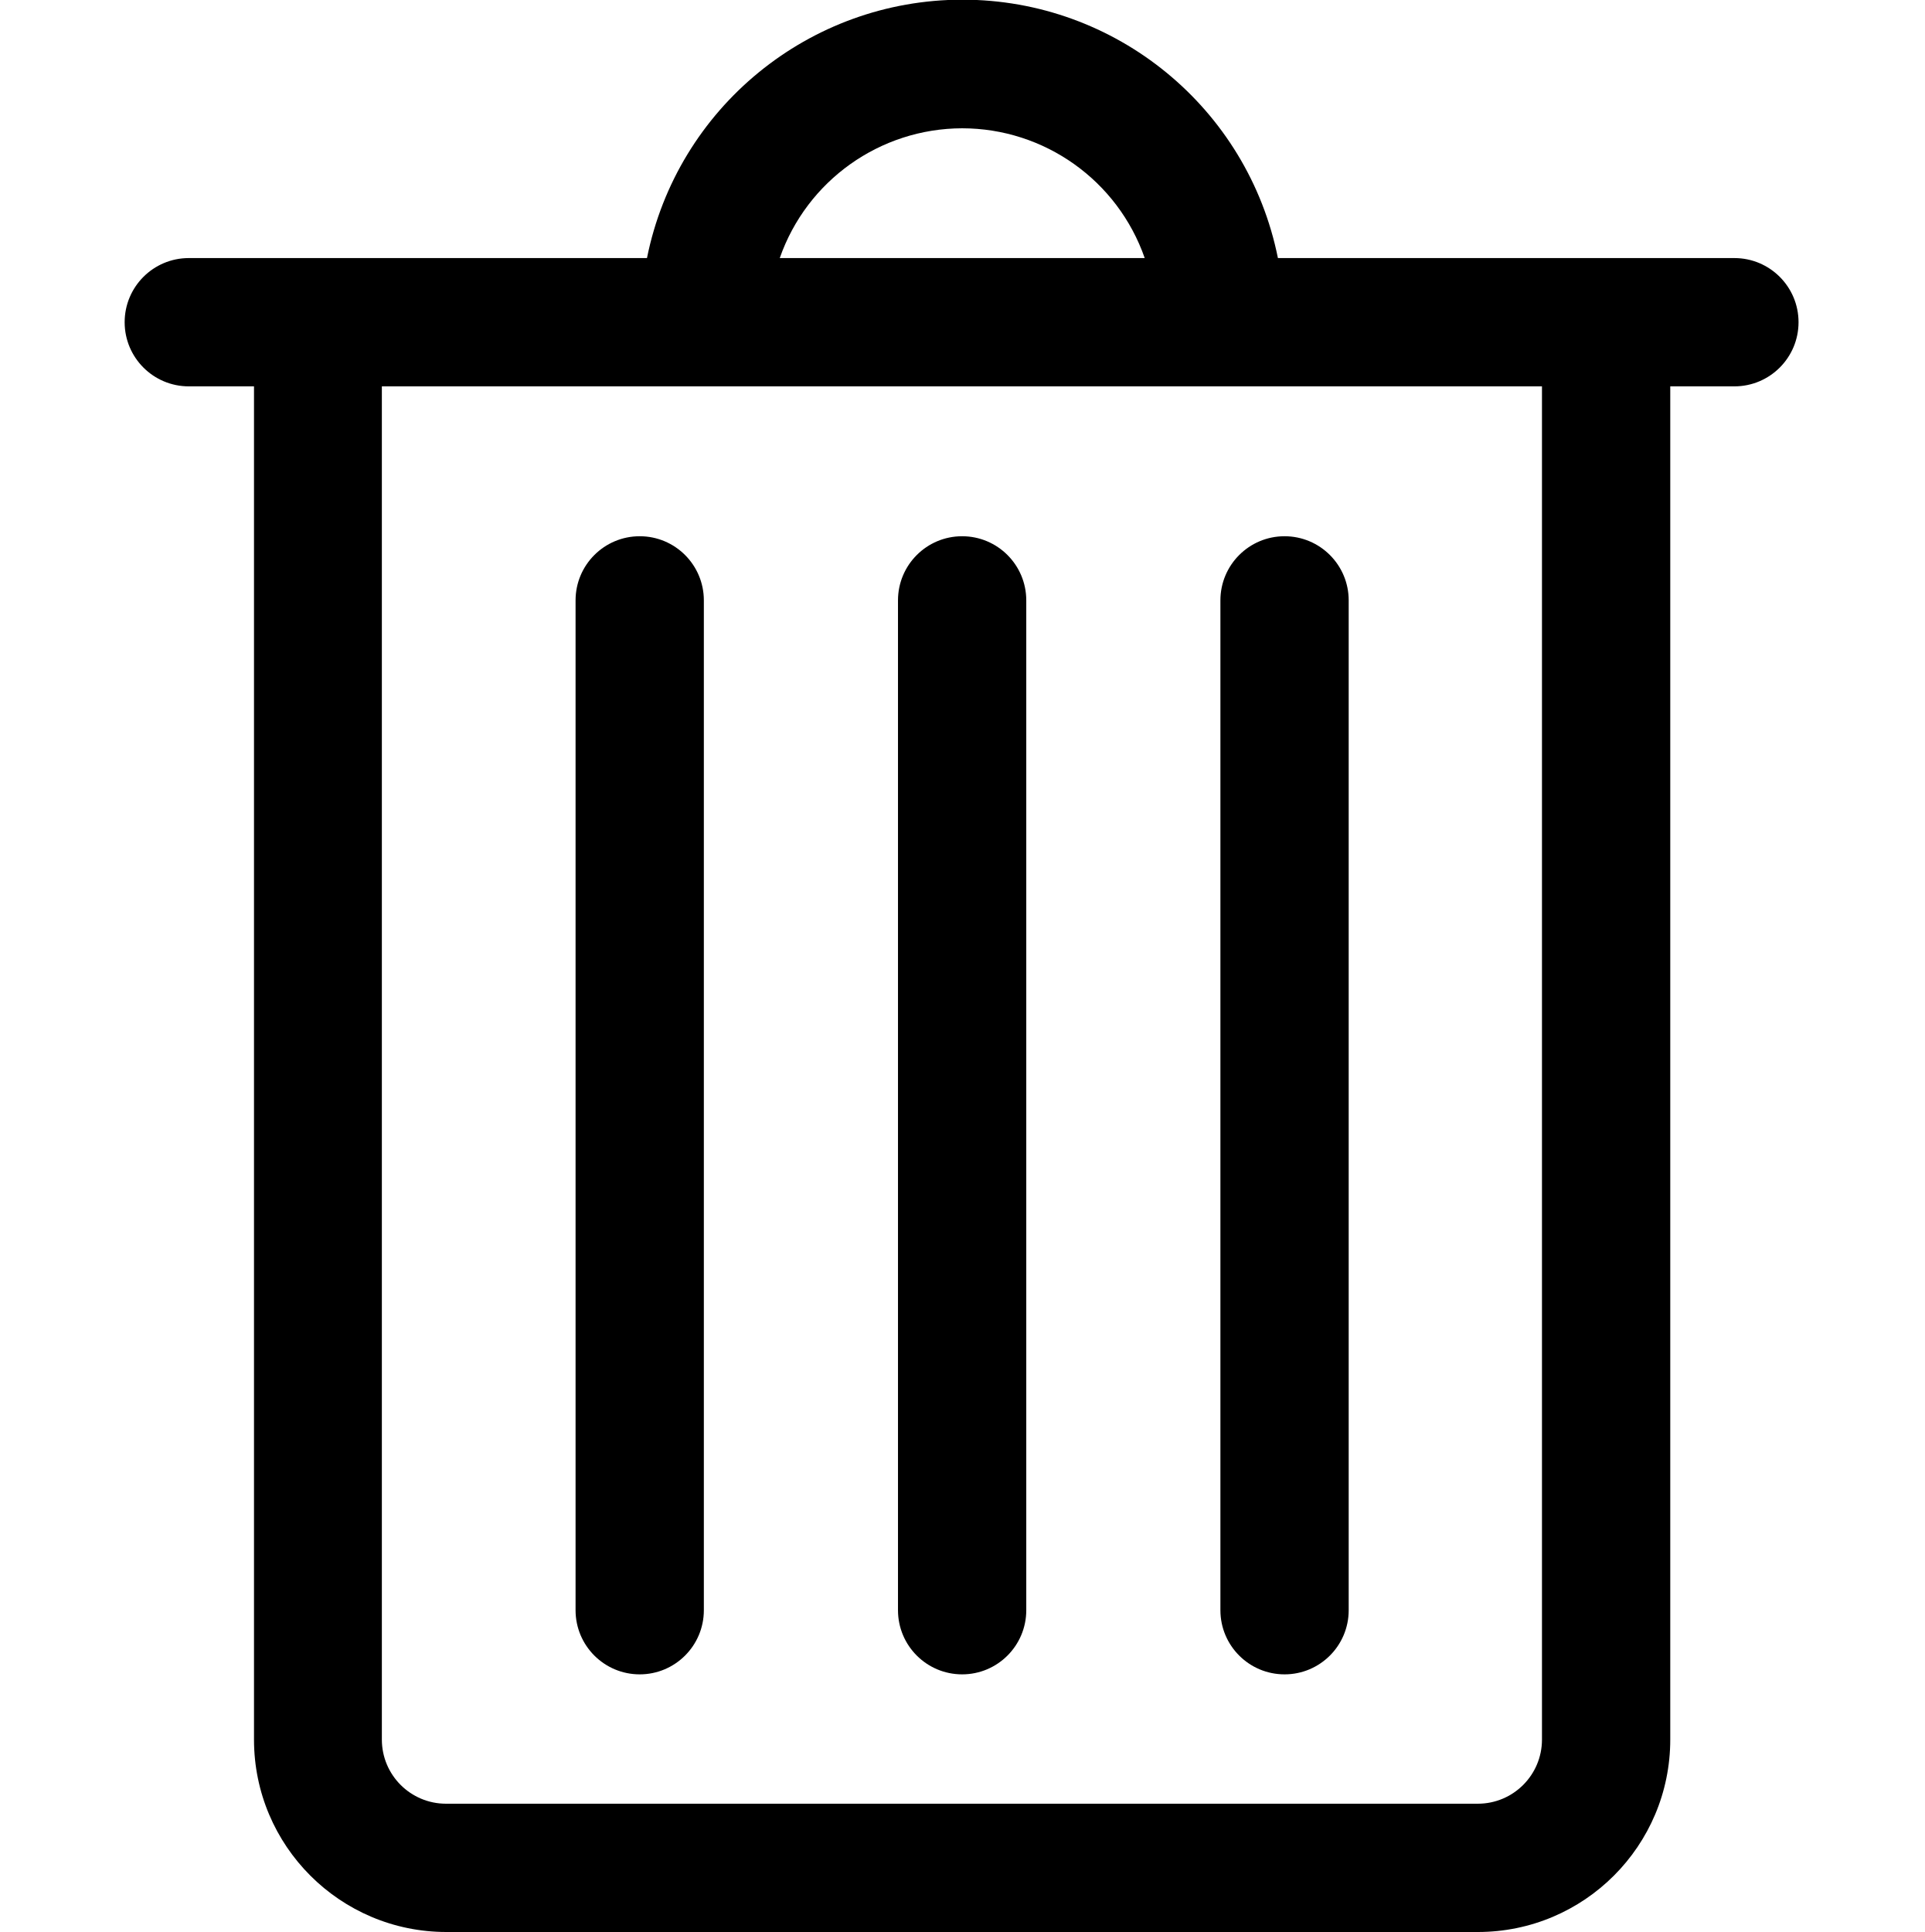
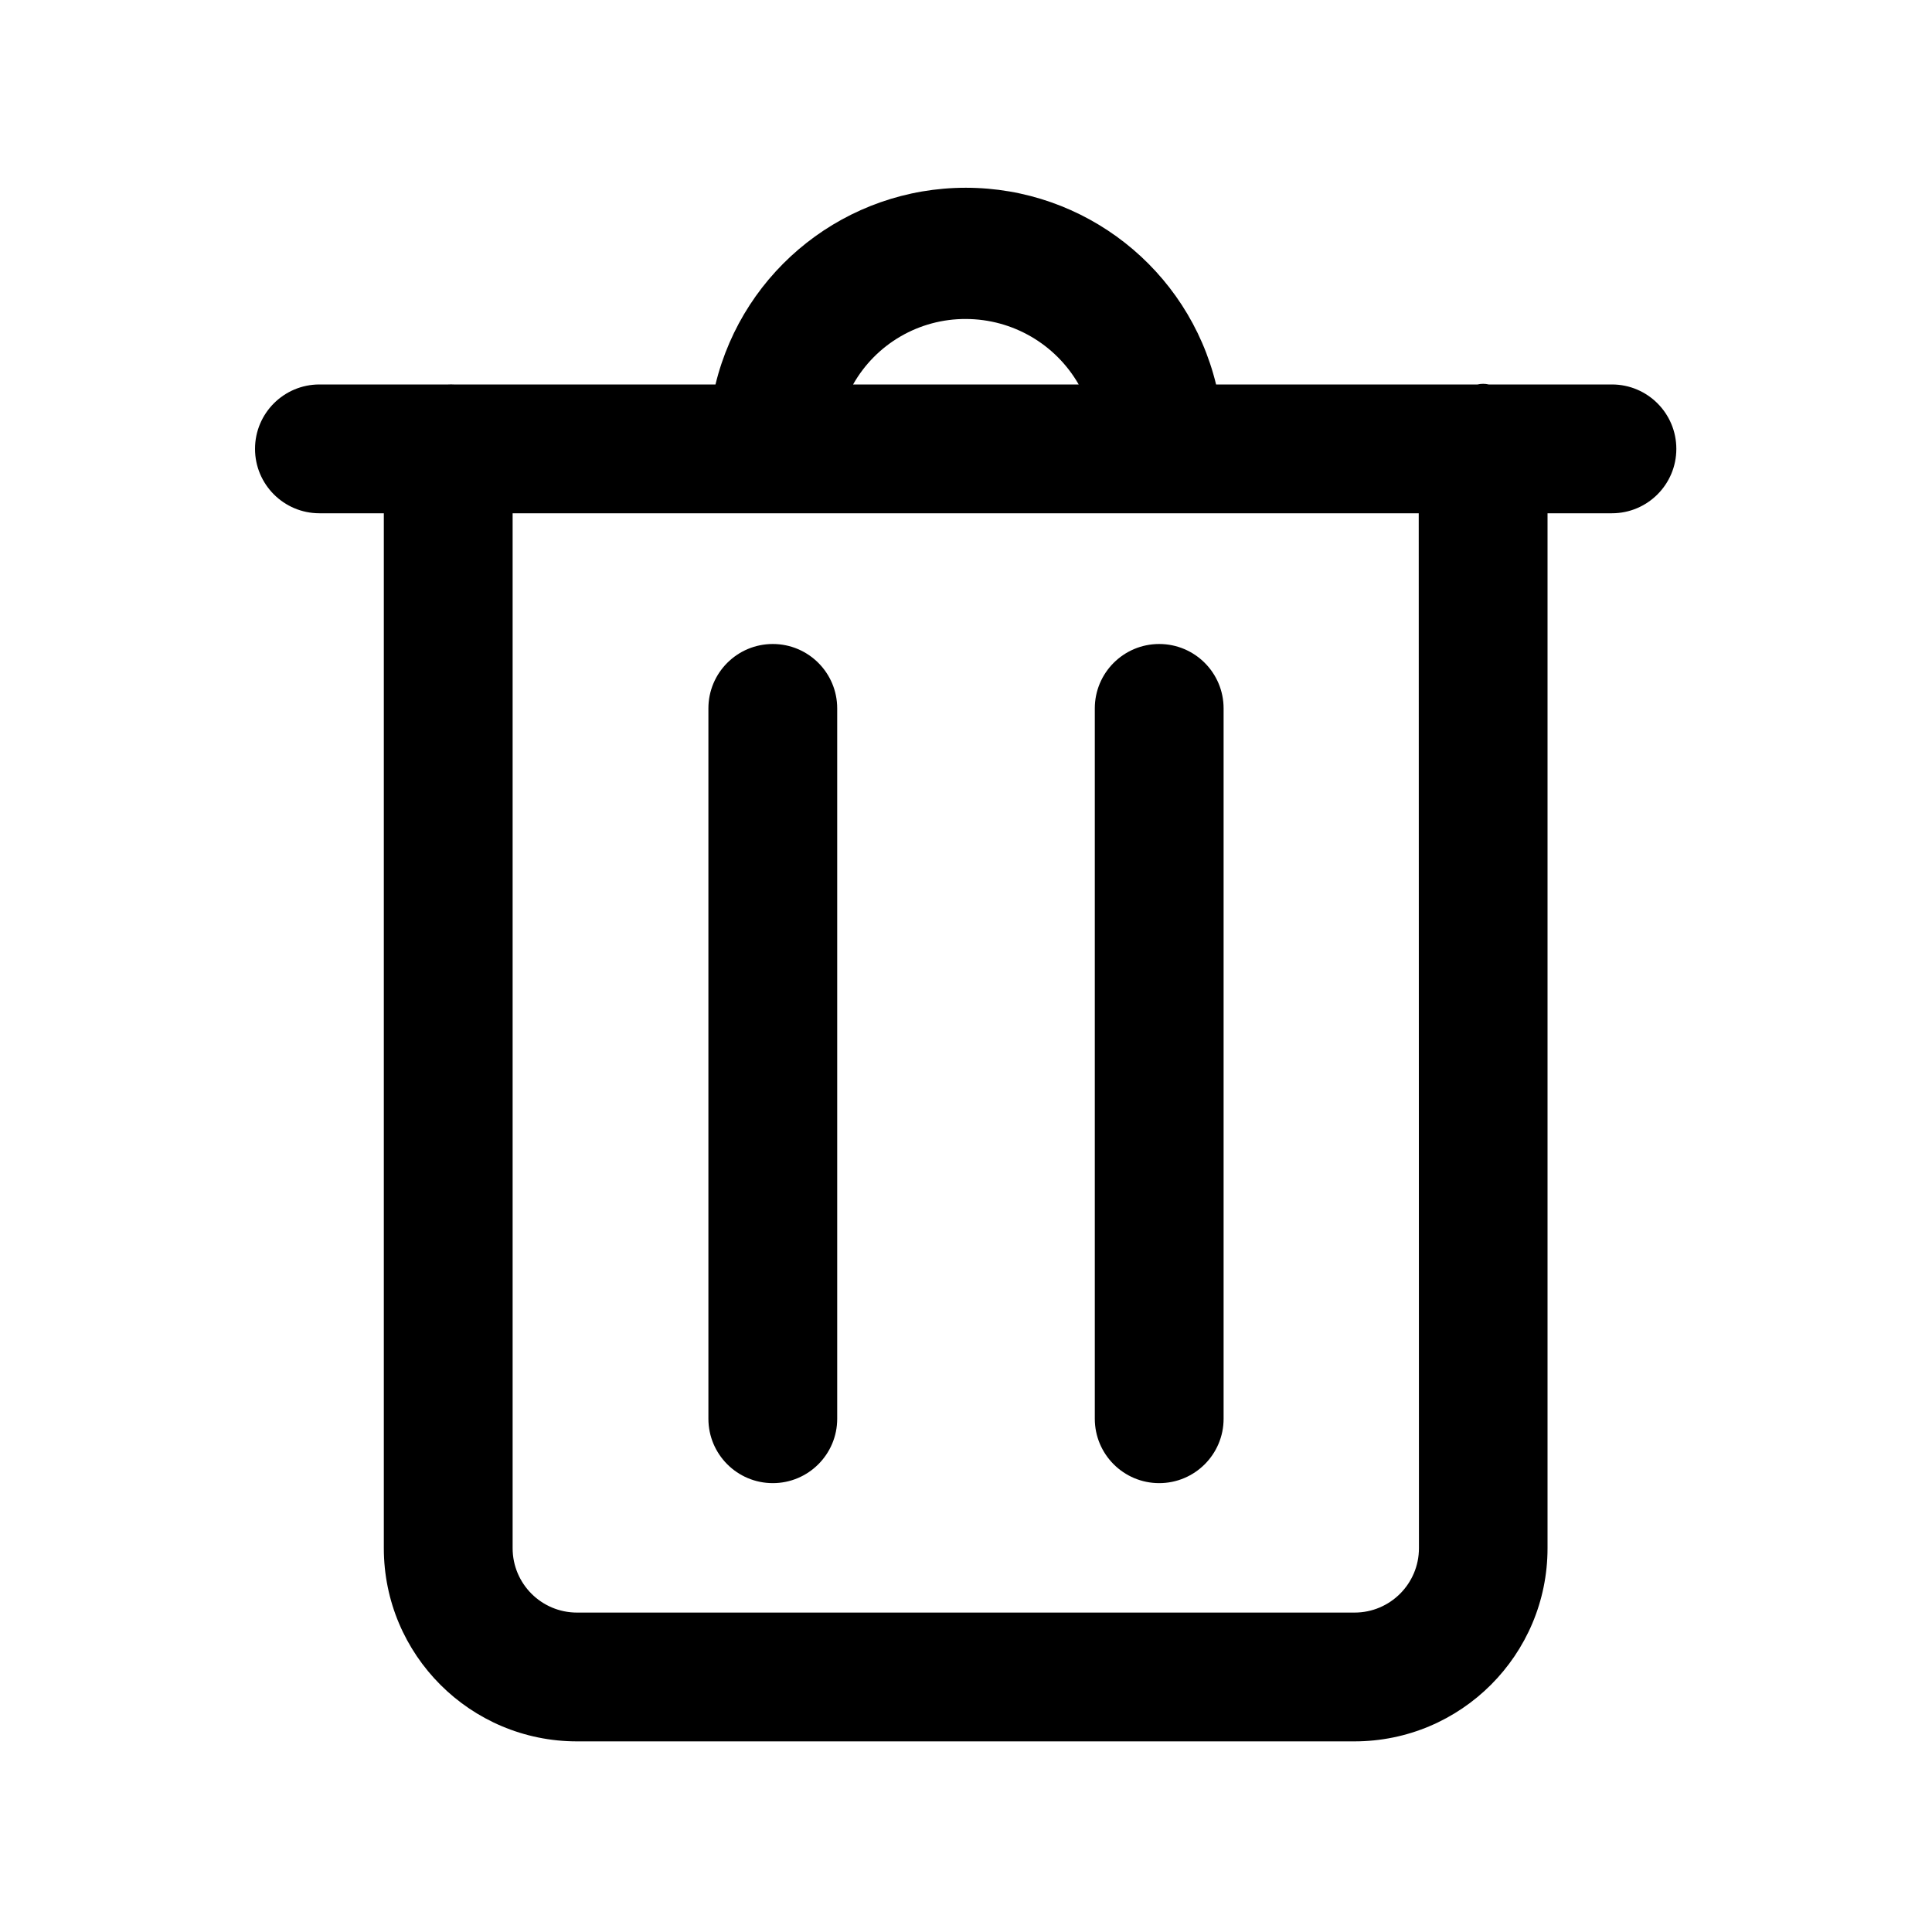
- <svg xmlns="http://www.w3.org/2000/svg" width="current" height="current" viewBox="0 0 90 90.36">
+ <svg xmlns="http://www.w3.org/2000/svg" width="current" height="current" viewBox="0 0 90 90">
  <g fill="current">
-     <path class="cls-2" d="M81.17,11.88H59.77a15.05,15.05,0,0,0-29.51,0H8.83a3,3,0,0,0,0,6h3.05l0,63.29a9,9,0,0,0,9,9H69.12a9,9,0,0,0,9-9V17.88h3a3,3,0,1,0,0-6ZM45,5.81a9.05,9.05,0,0,1,8.54,6.07H36.47A9.06,9.06,0,0,1,45,5.81ZM72.12,81.17a3,3,0,0,1-3,3H20.86a3,3,0,0,1-3-3l0-63.29H72.12Z" transform="translate(0 0.19)" />
-     <path class="cls-2" d="M29.92,78.12a3,3,0,0,0,3-3V27.89a3,3,0,0,0-6,0V75.12A3,3,0,0,0,29.92,78.12Z" transform="translate(0 0.19)" />
-     <path class="cls-2" d="M60.08,78.12a3,3,0,0,0,3-3V27.89a3,3,0,0,0-6,0V75.12A3,3,0,0,0,60.08,78.12Z" transform="translate(0 0.19)" />
-     <path class="cls-2" d="M45,78.12a3,3,0,0,0,3-3V27.89a3,3,0,1,0-6,0V75.12A3,3,0,0,0,45,78.12Z" transform="translate(0 0.19)" />
+     <path d="M75.12,17.91H69.35a1.14,1.14,0,0,0-.52,0H56.65a12,12,0,0,0-23.32,0H21.14a2.3,2.3,0,0,0-.26,0l-.25,0H14.88a3,3,0,1,0,0,6h3V72.12a9,9,0,0,0,9,9H63.09a9,9,0,0,0,9-9V23.91h3a3,3,0,0,0,0-6ZM45,14.86a6.07,6.07,0,0,1,5.25,3.05H39.74A6,6,0,0,1,45,14.86Zm21.1,57.26a3,3,0,0,1-3,3H26.88a3,3,0,0,1-3-3V23.91H66.09Z" />
+     <path d="M36,30a3,3,0,0,0-3,3V66.09a3,3,0,0,0,6,0V33A3,3,0,0,0,36,30Z" />
+     <path d="M51,33V66.09a3,3,0,0,0,6,0V33a3,3,0,0,0-6,0Z" />
  </g>
</svg>
